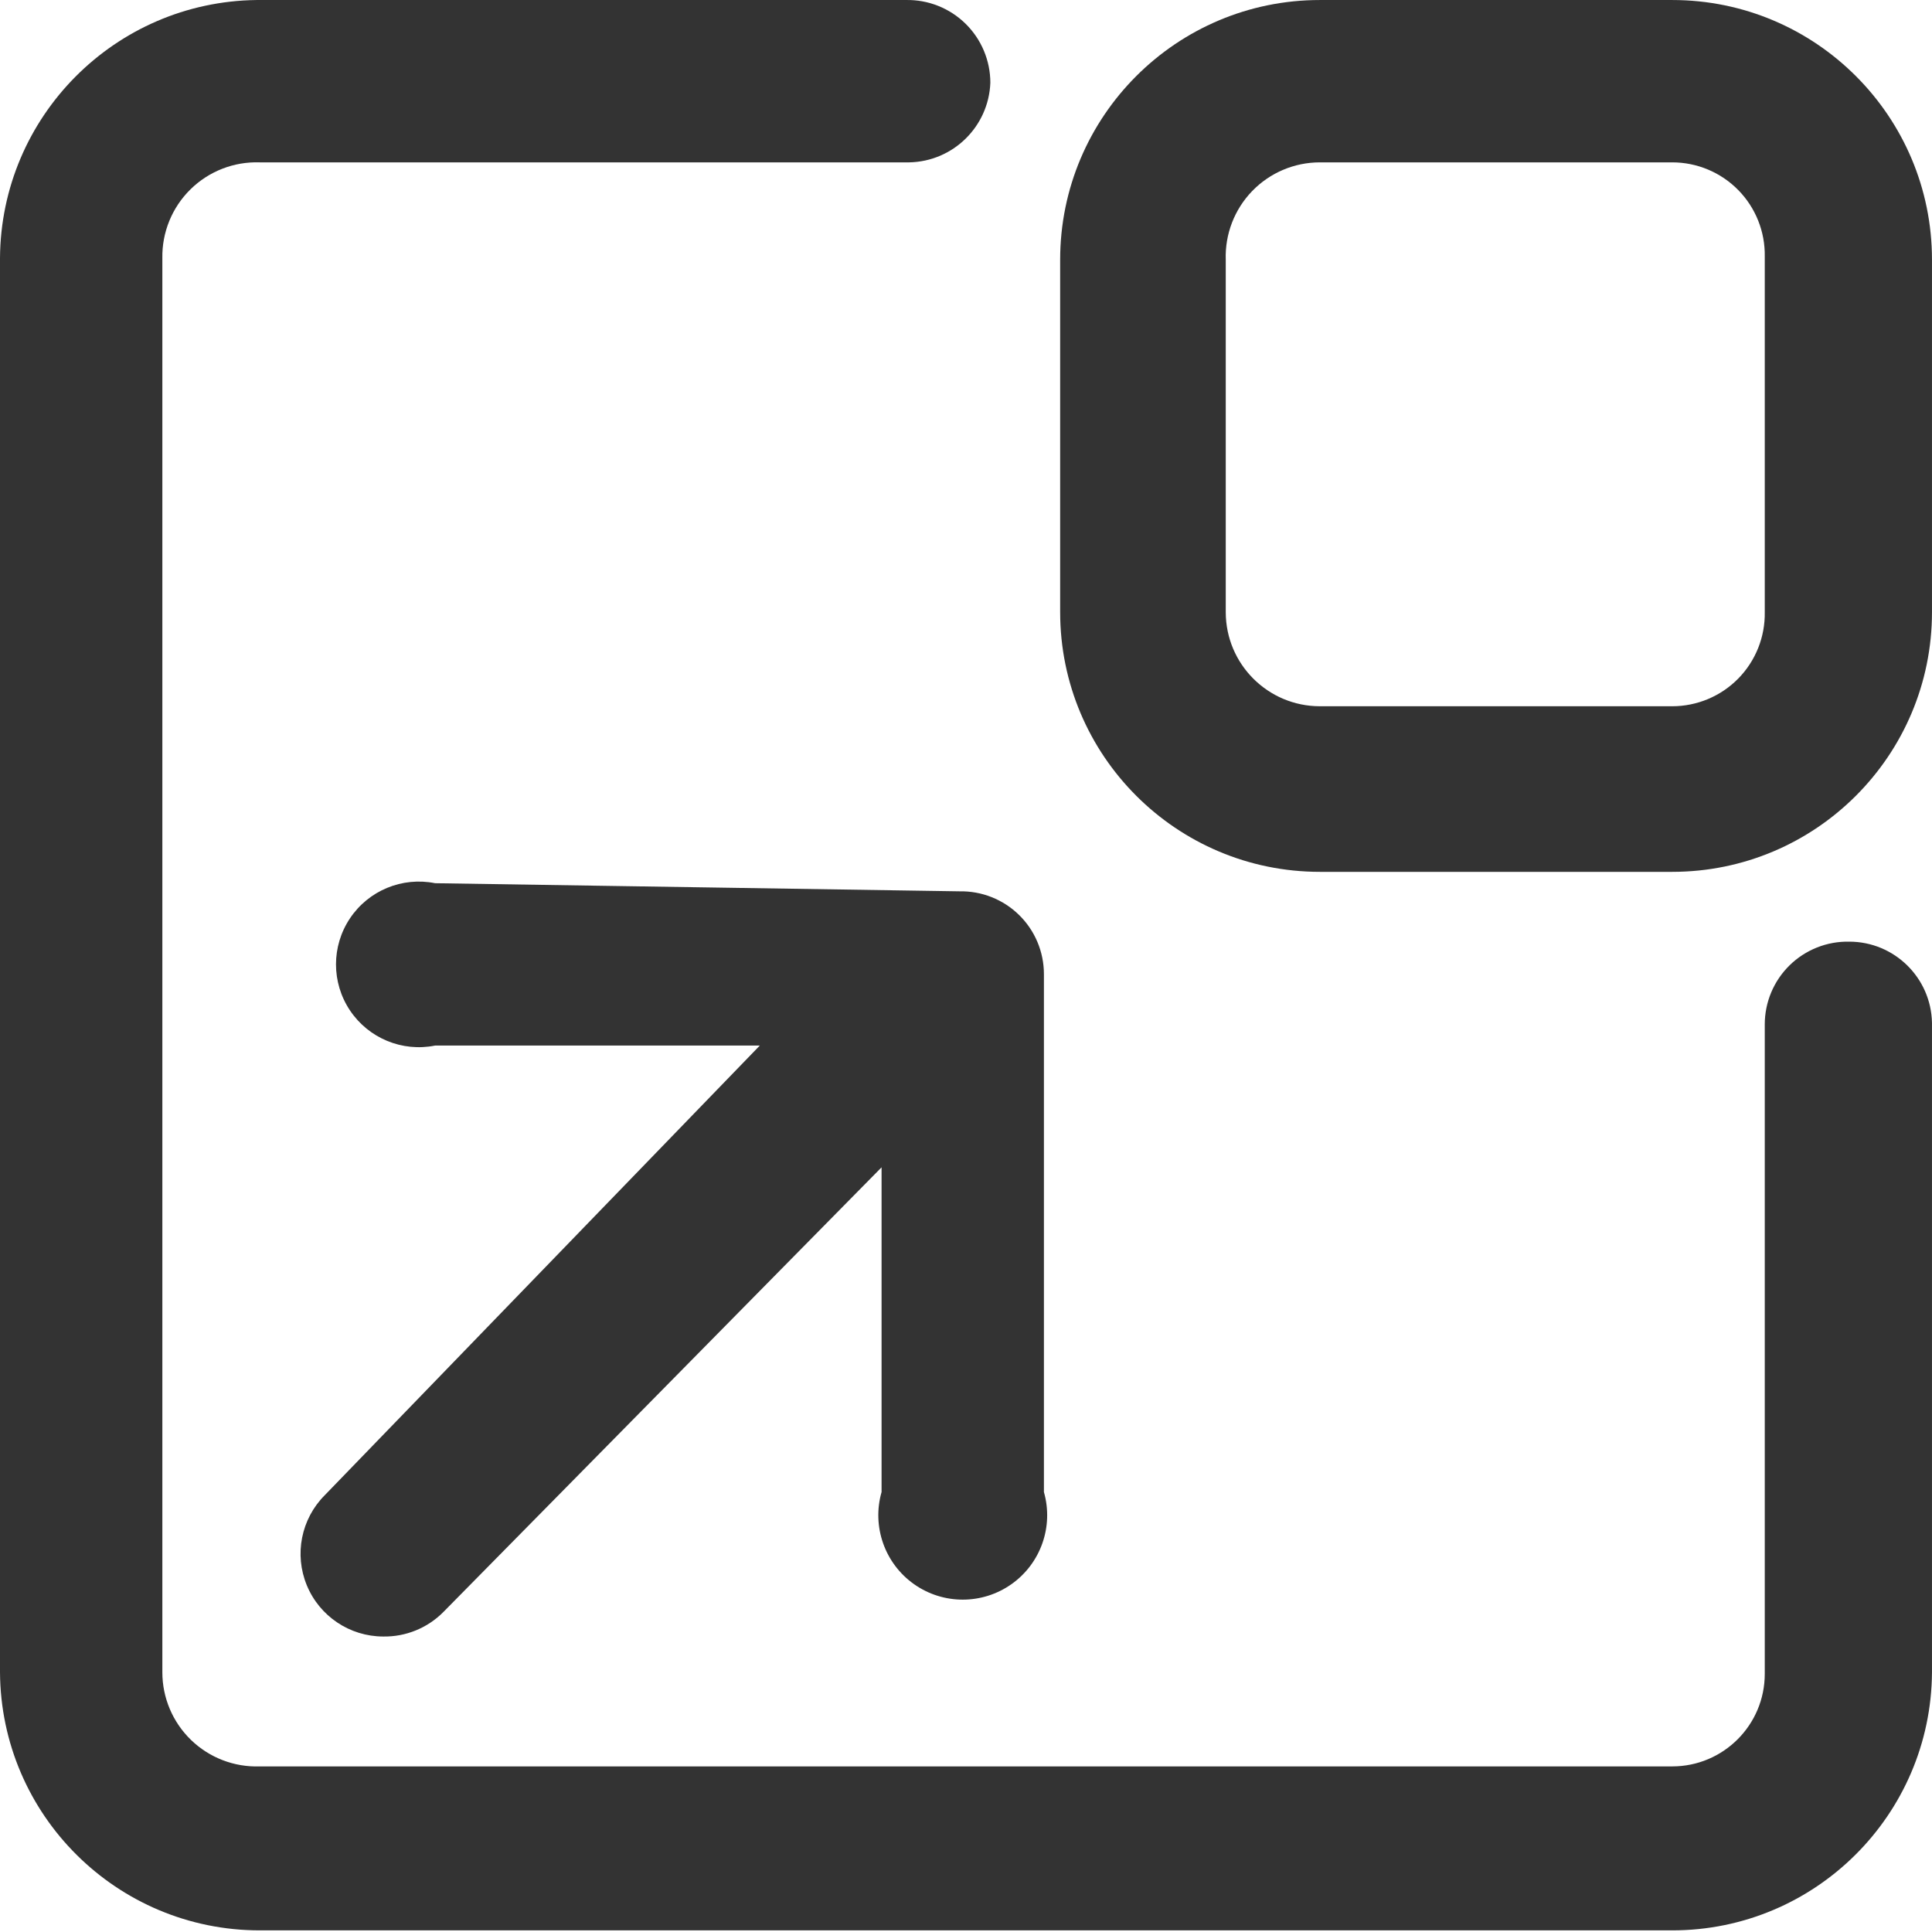
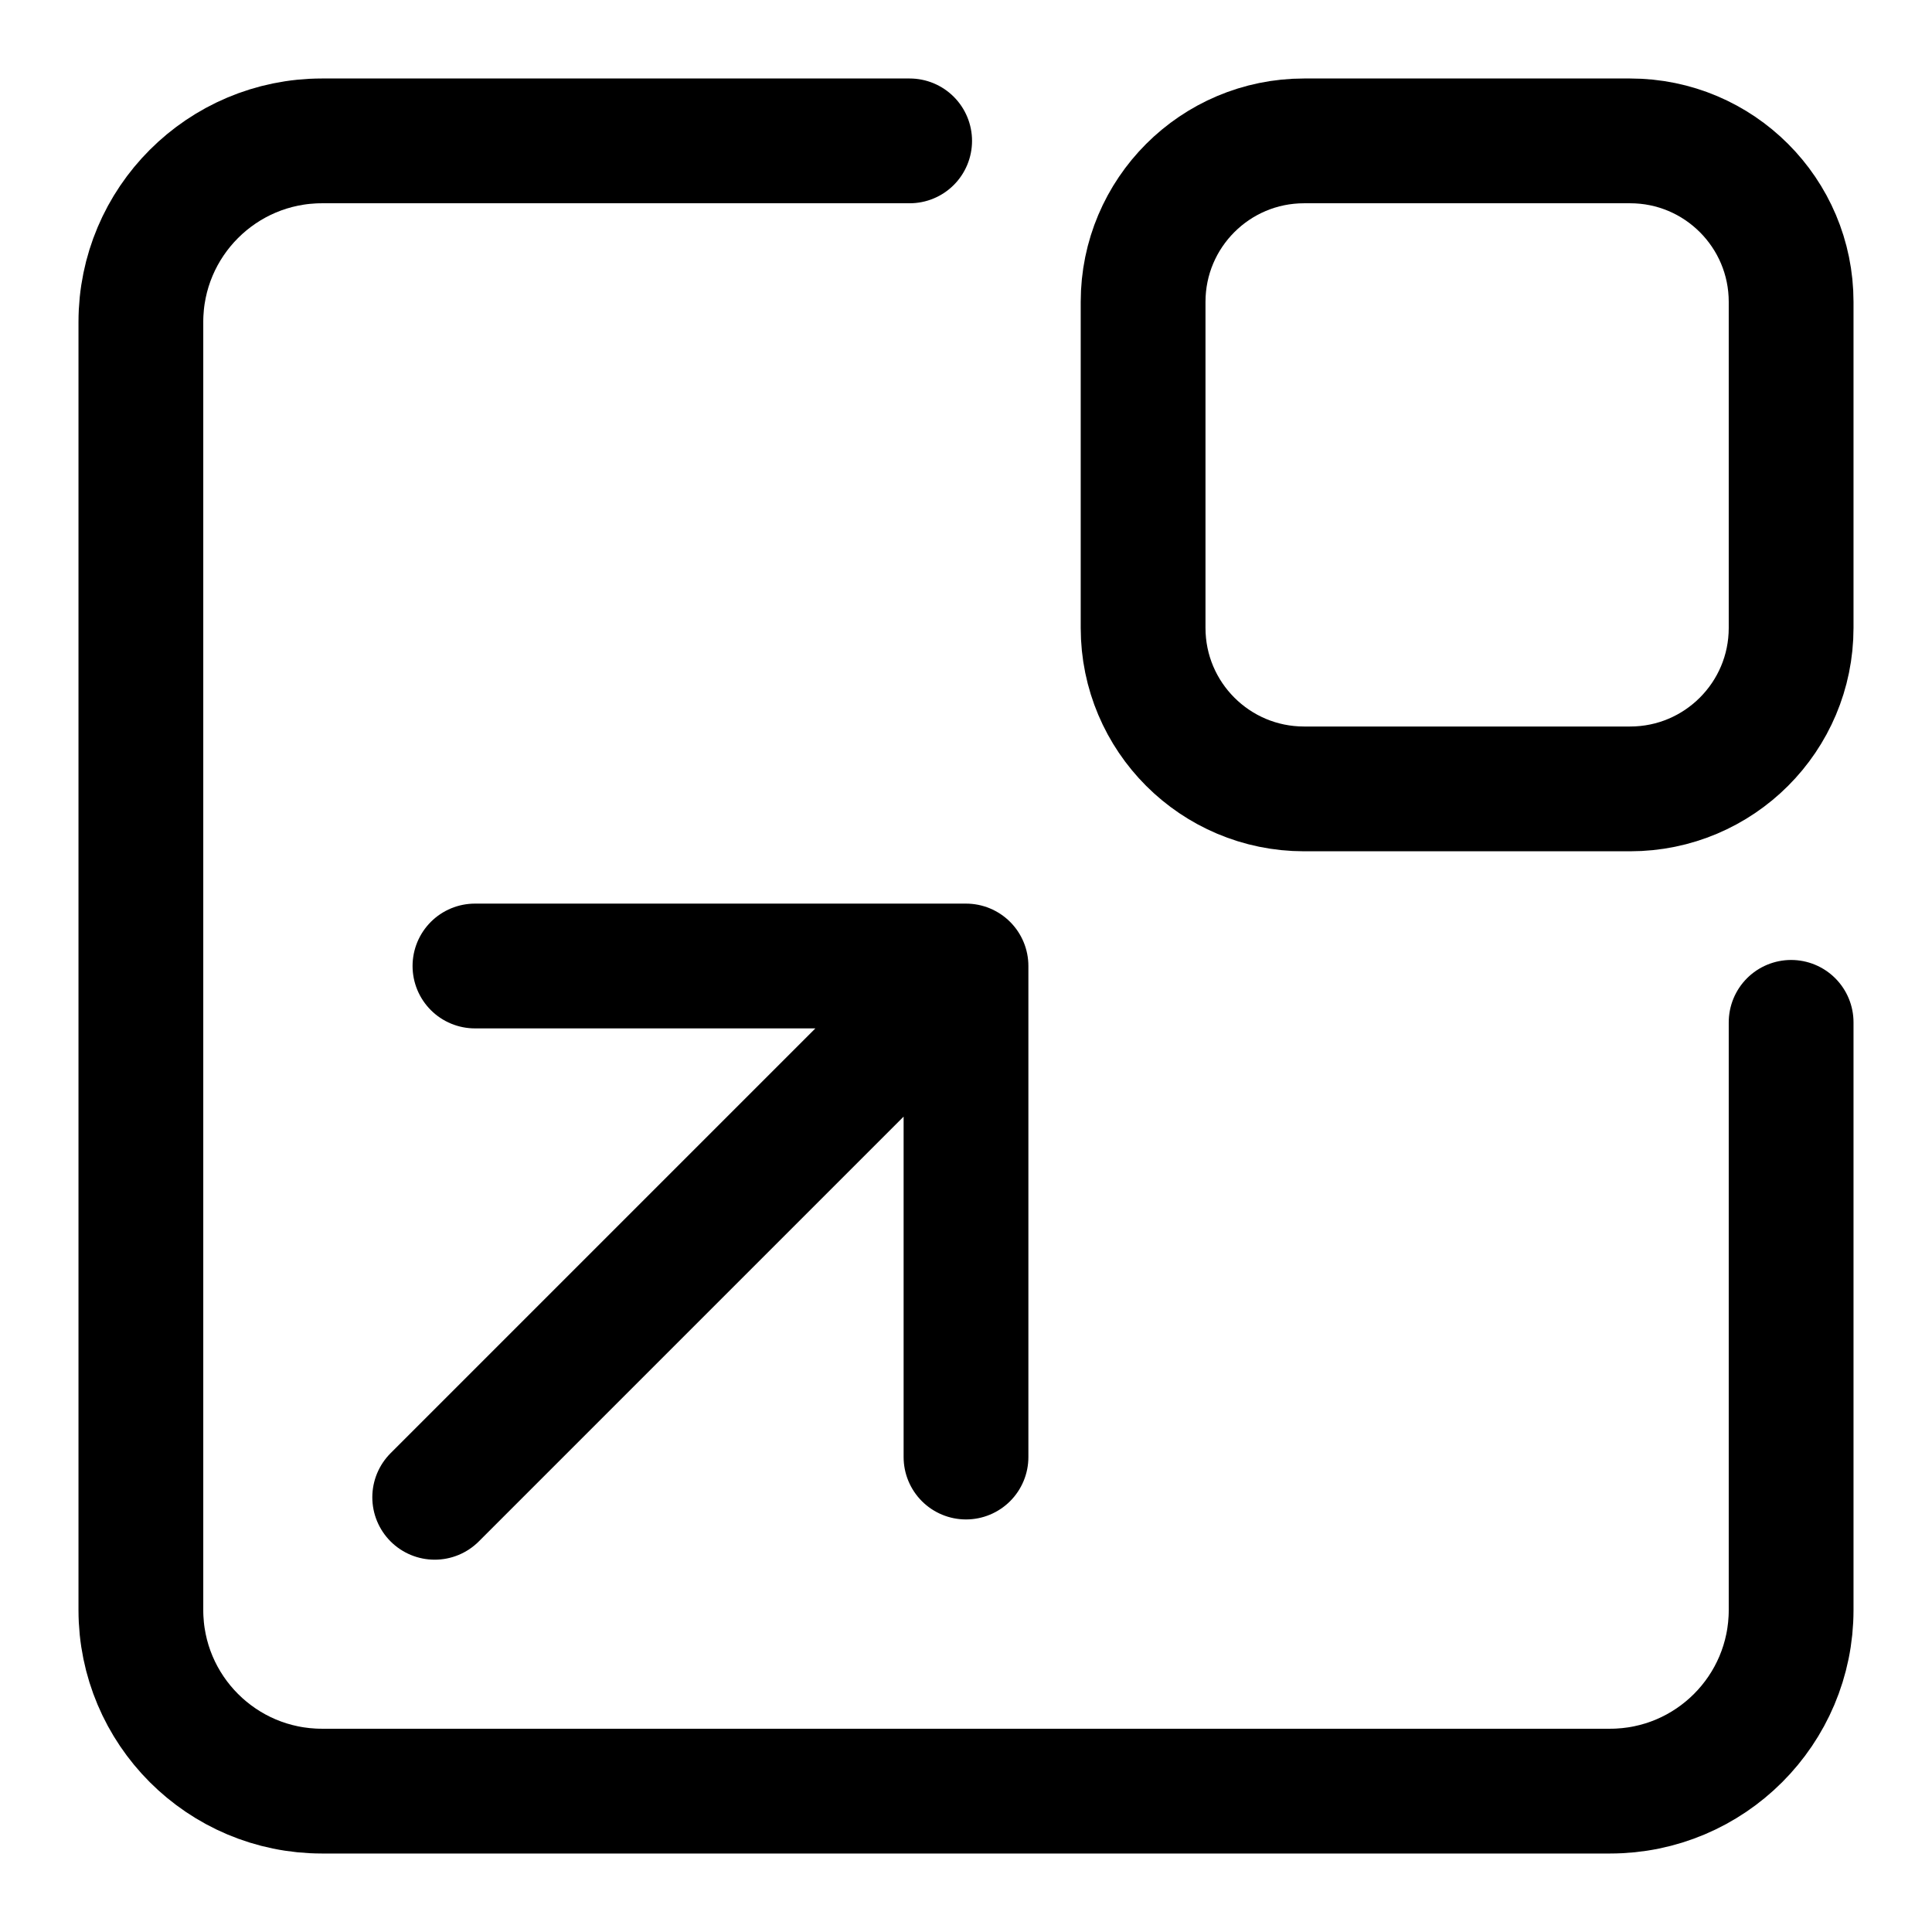
- <svg xmlns="http://www.w3.org/2000/svg" t="1795275321426" class="icon" viewBox="0 0 1024 1024" version="1.1" p-id="47812" width="24" height="24">
-   <path d="M886.312 0.009H699.584a137.68 137.68 0 0 0-137.68 137.68v186.728a137.68 137.68 0 0 0 137.68 137.68h186.728a137.68 137.68 0 0 0 137.68-137.68V137.688A137.68 137.68 0 0 0 886.312 0.009zM649.675 137.688a49.909 49.909 0 0 1 49.909-51.63h186.728a49.048 49.048 0 0 1 49.048 49.909v188.449a49.048 49.048 0 0 1-49.048 49.909H699.584a49.909 49.909 0 0 1-49.909-49.909zM230.613 468.119a43.885 43.885 0 1 0 0 86.05h172.099L172.099 792.526a43.885 43.885 0 0 0 30.978 74.863 43.885 43.885 0 0 0 31.838-12.907l232.334-235.776v172.099a44.746 44.746 0 1 0 86.05 0V516.307a43.885 43.885 0 0 0-44.746-43.885z" fill="#333333" p-id="47813" />
-   <path d="M980.106 499.097a43.885 43.885 0 0 0-44.746 43.885v344.199a49.048 49.048 0 0 1-49.048 49.048H137.68a49.909 49.909 0 0 1-51.63-49.909V136.828A49.909 49.909 0 0 1 137.68 86.058h344.199a43.885 43.885 0 0 0 43.025-42.164 43.885 43.885 0 0 0-44.746-43.885h-344.199A137.68 137.68 0 0 0 0 136.828v749.493a137.68 137.68 0 0 0 137.68 136.819h748.632a137.68 137.68 0 0 0 137.68-136.819v-344.199a43.885 43.885 0 0 0-43.885-43.025z" fill="#333333" p-id="47814" />
+ <svg xmlns="http://www.w3.org/2000/svg" viewBox="0 0 24 24" width="24" height="24" fill="none" stroke="currentColor" stroke-width="1.55" stroke-linecap="round" stroke-linejoin="round">
+   <path d="M11.3 1.75H4a2.25 2.25 0 0 0-2.25 2.25v16A2.25 2.25 0 0 0 4 22.25h16A2.25 2.25 0 0 0 22.25 20v-7.3" />
+   <rect x="14.2" y="1.75" width="8.05" height="8.05" rx="2" />
+   <path d="m5.4 18.6 6.6-6.6m-6.1 0H12v6.1" />
</svg>
